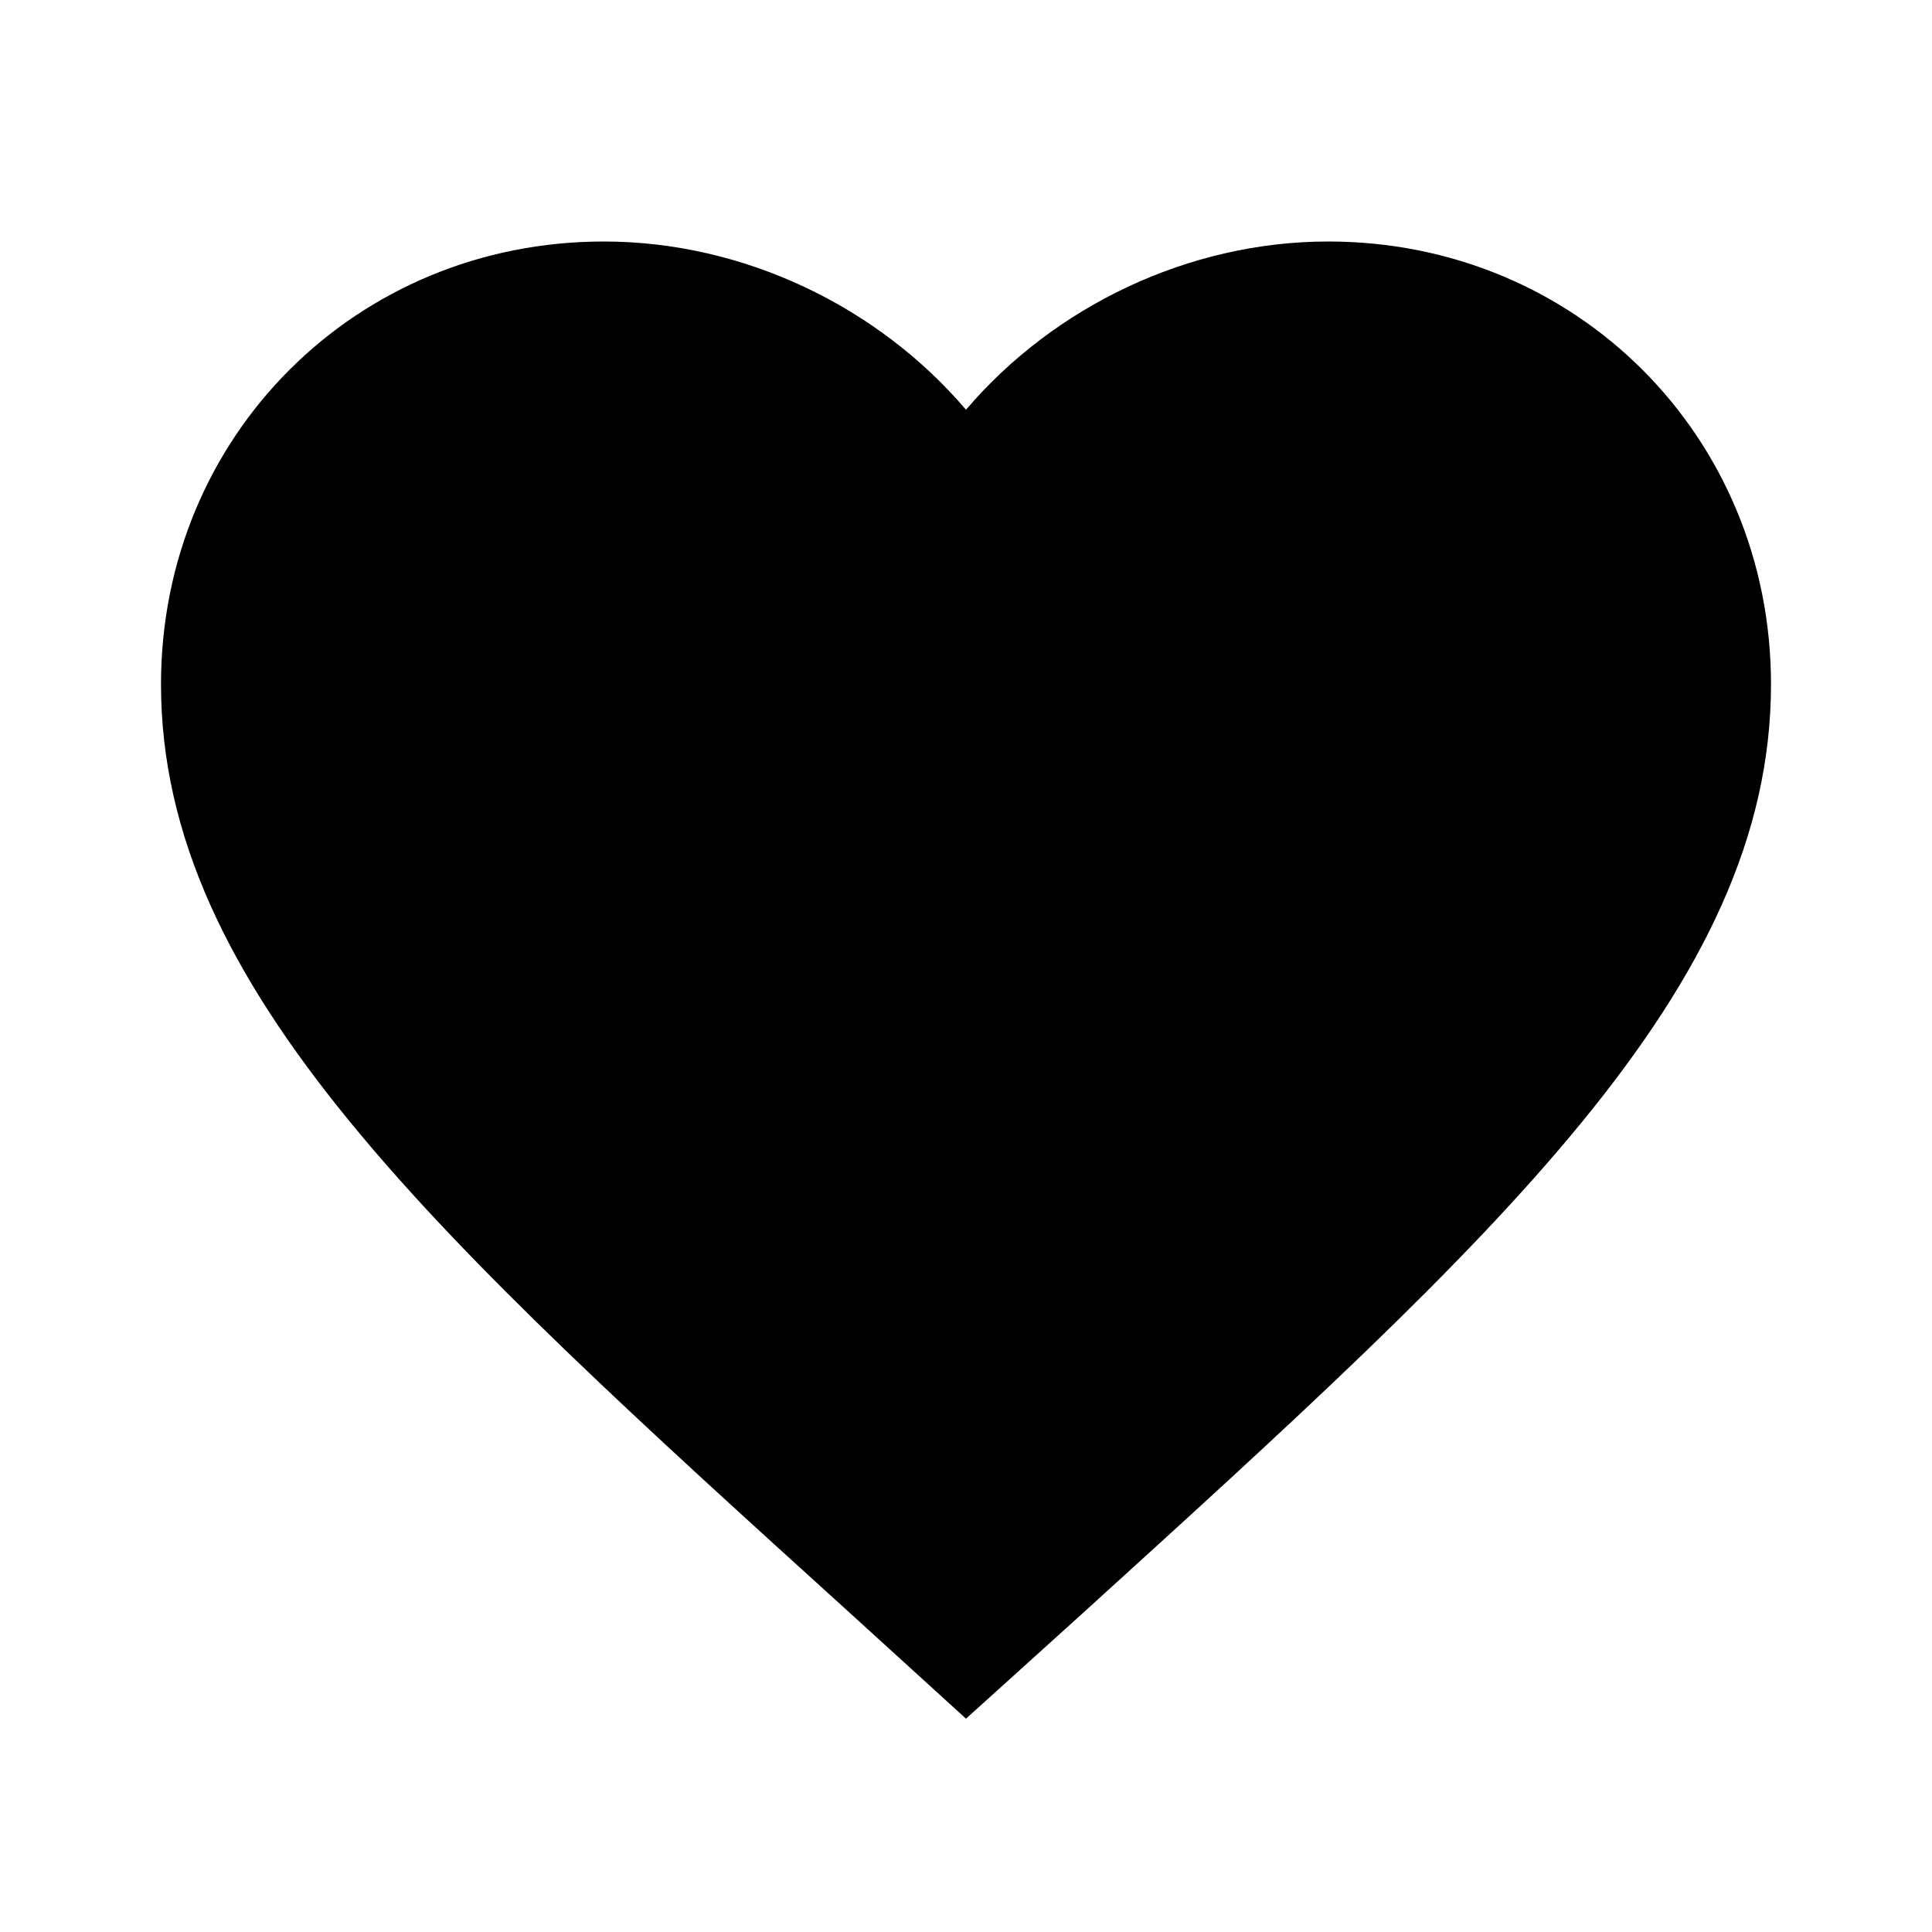
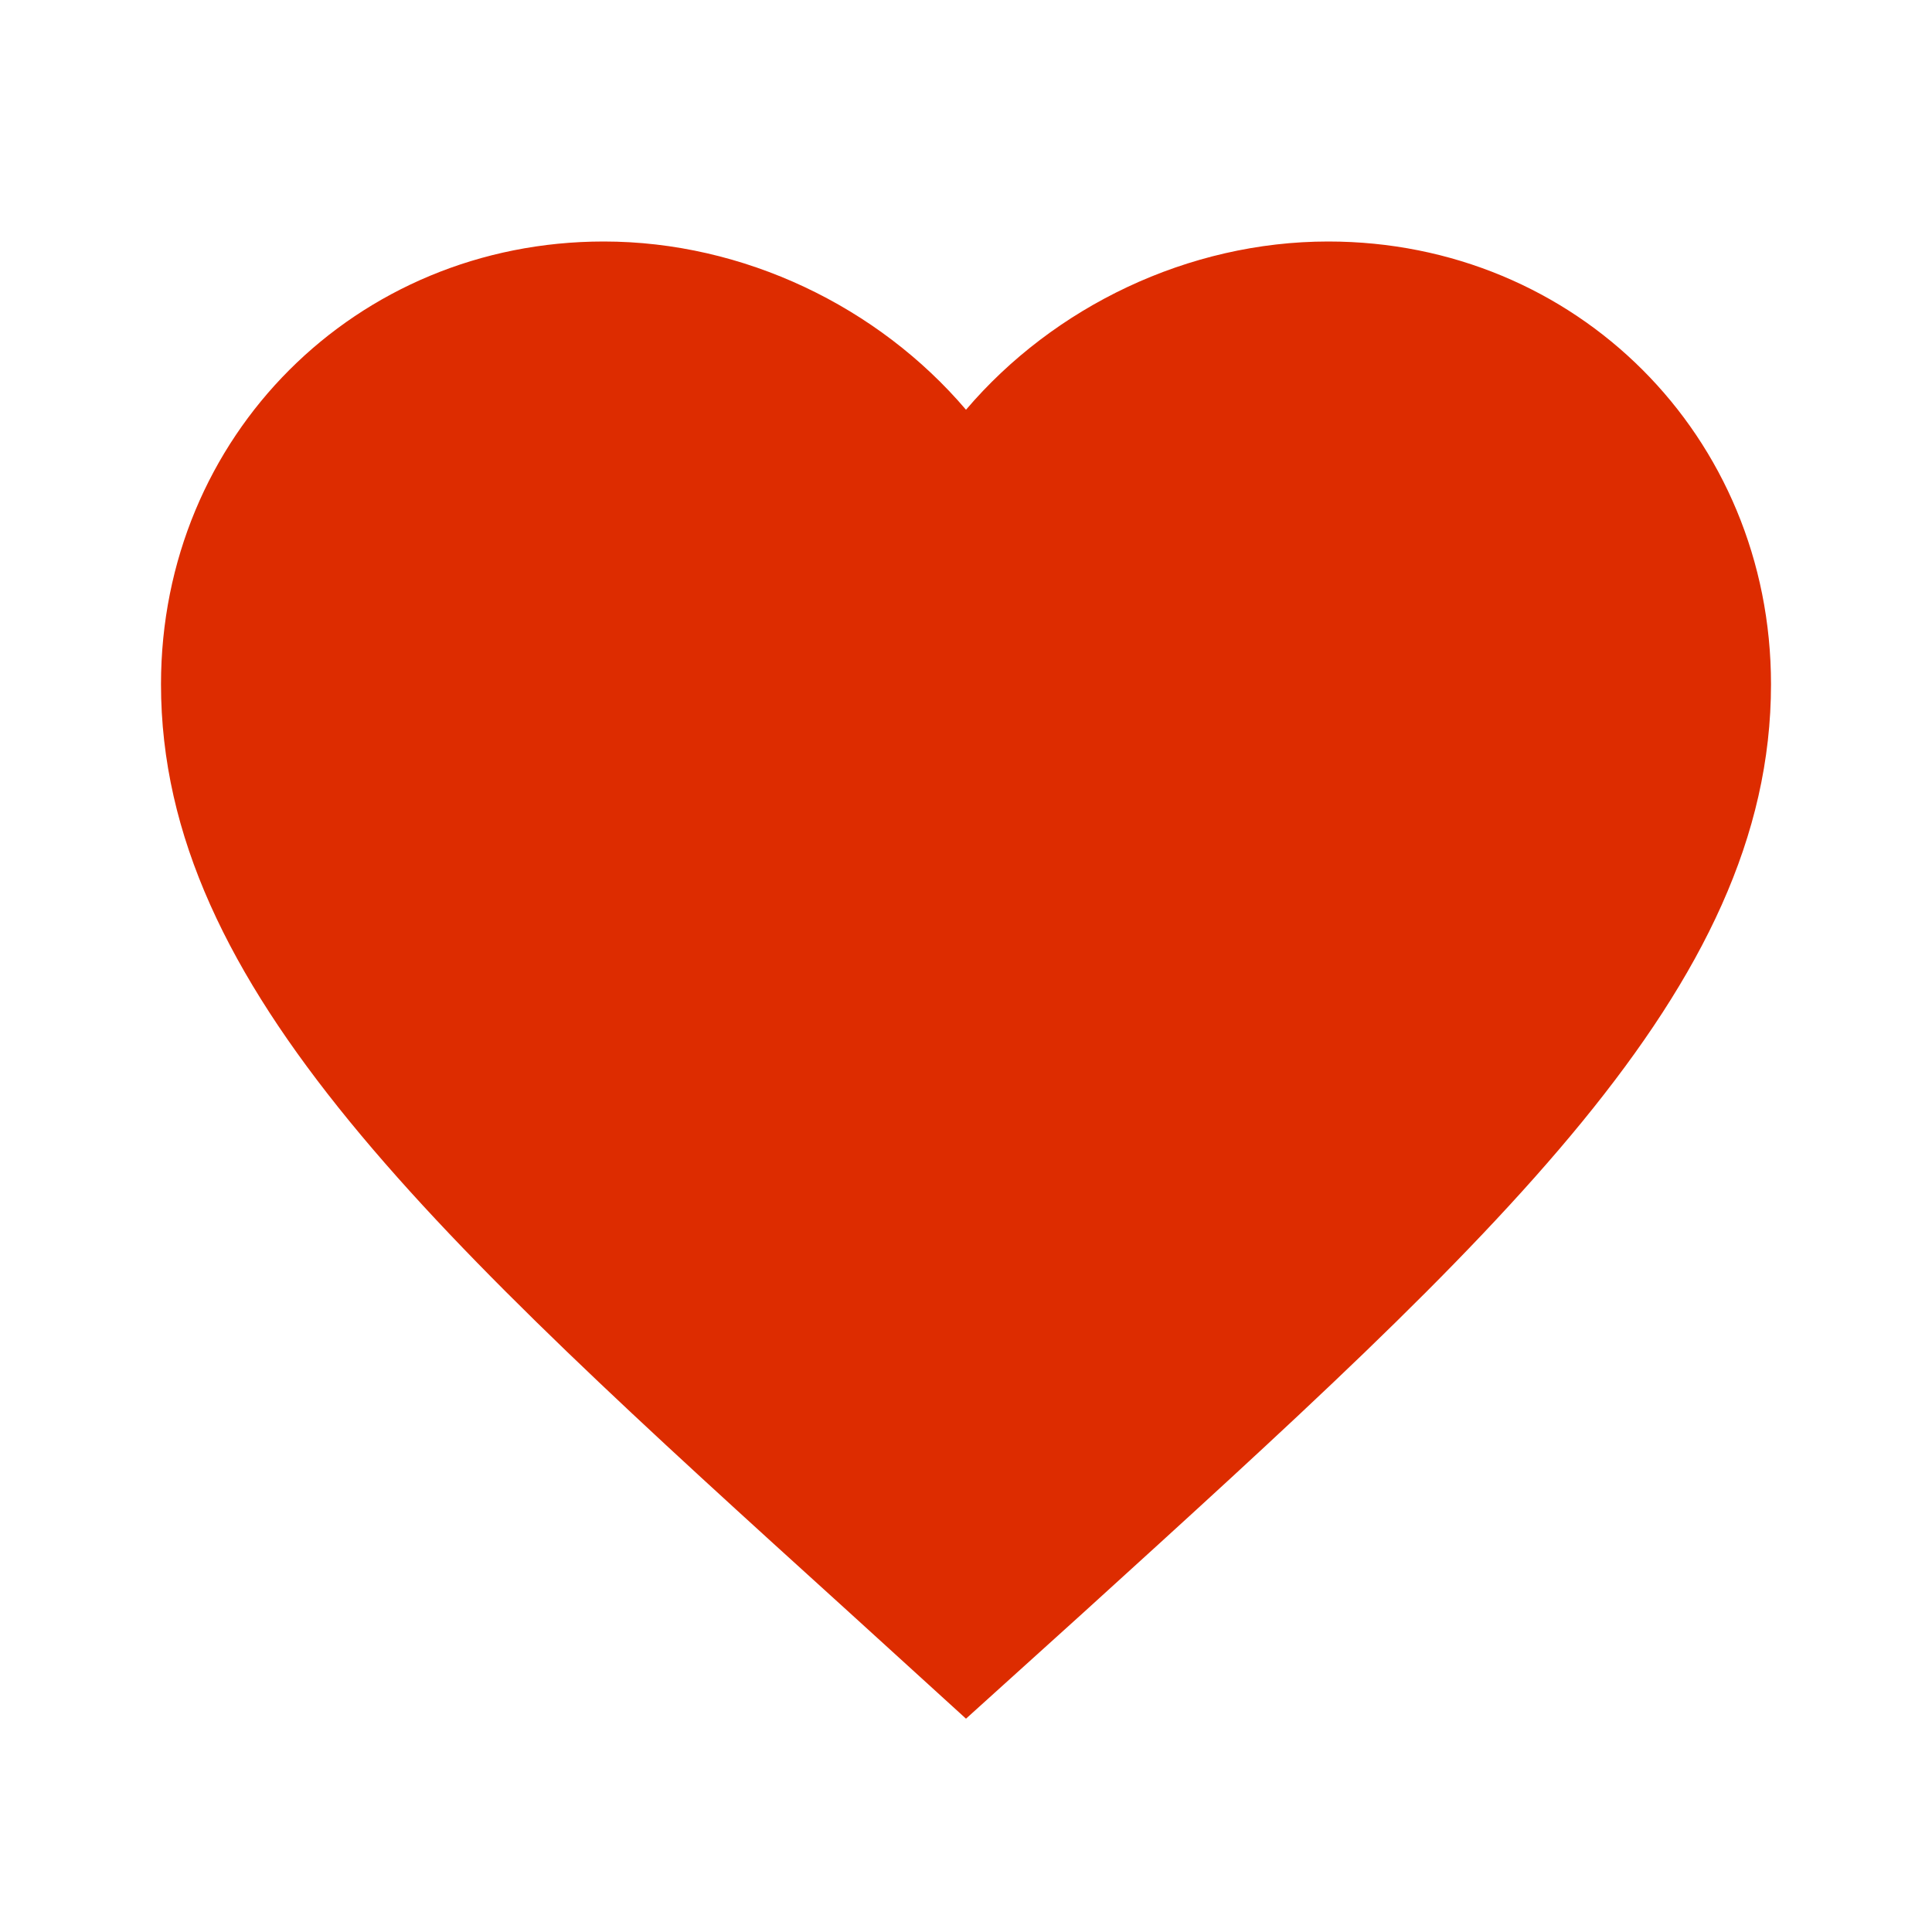
<svg xmlns="http://www.w3.org/2000/svg" height="24" viewBox="0 0 24 24" width="24">
  <path d="M0 0h24v24H0z" fill="none" />
-   <path d="M12 21.35l-1.45-1.32C5.4 15.36 2 12.28 2 8.5 2 5.42 4.42 3 7.5 3c1.74 0 3.41.81 4.5 2.09C13.09 3.81 14.76 3 16.5 3 19.58 3 22 5.42 22 8.5c0 3.78-3.4 6.86-8.55 11.54L12 21.35z" />
+   <path d="M12 21.35l-1.45-1.32C5.4 15.36 2 12.28 2 8.5 2 5.42 4.42 3 7.5 3c1.74 0 3.41.81 4.5 2.09C13.09 3.81 14.76 3 16.5 3 19.58 3 22 5.42 22 8.5c0 3.78-3.4 6.86-8.55 11.54L12 21.35z" fill="#dd2c00" />
</svg>
